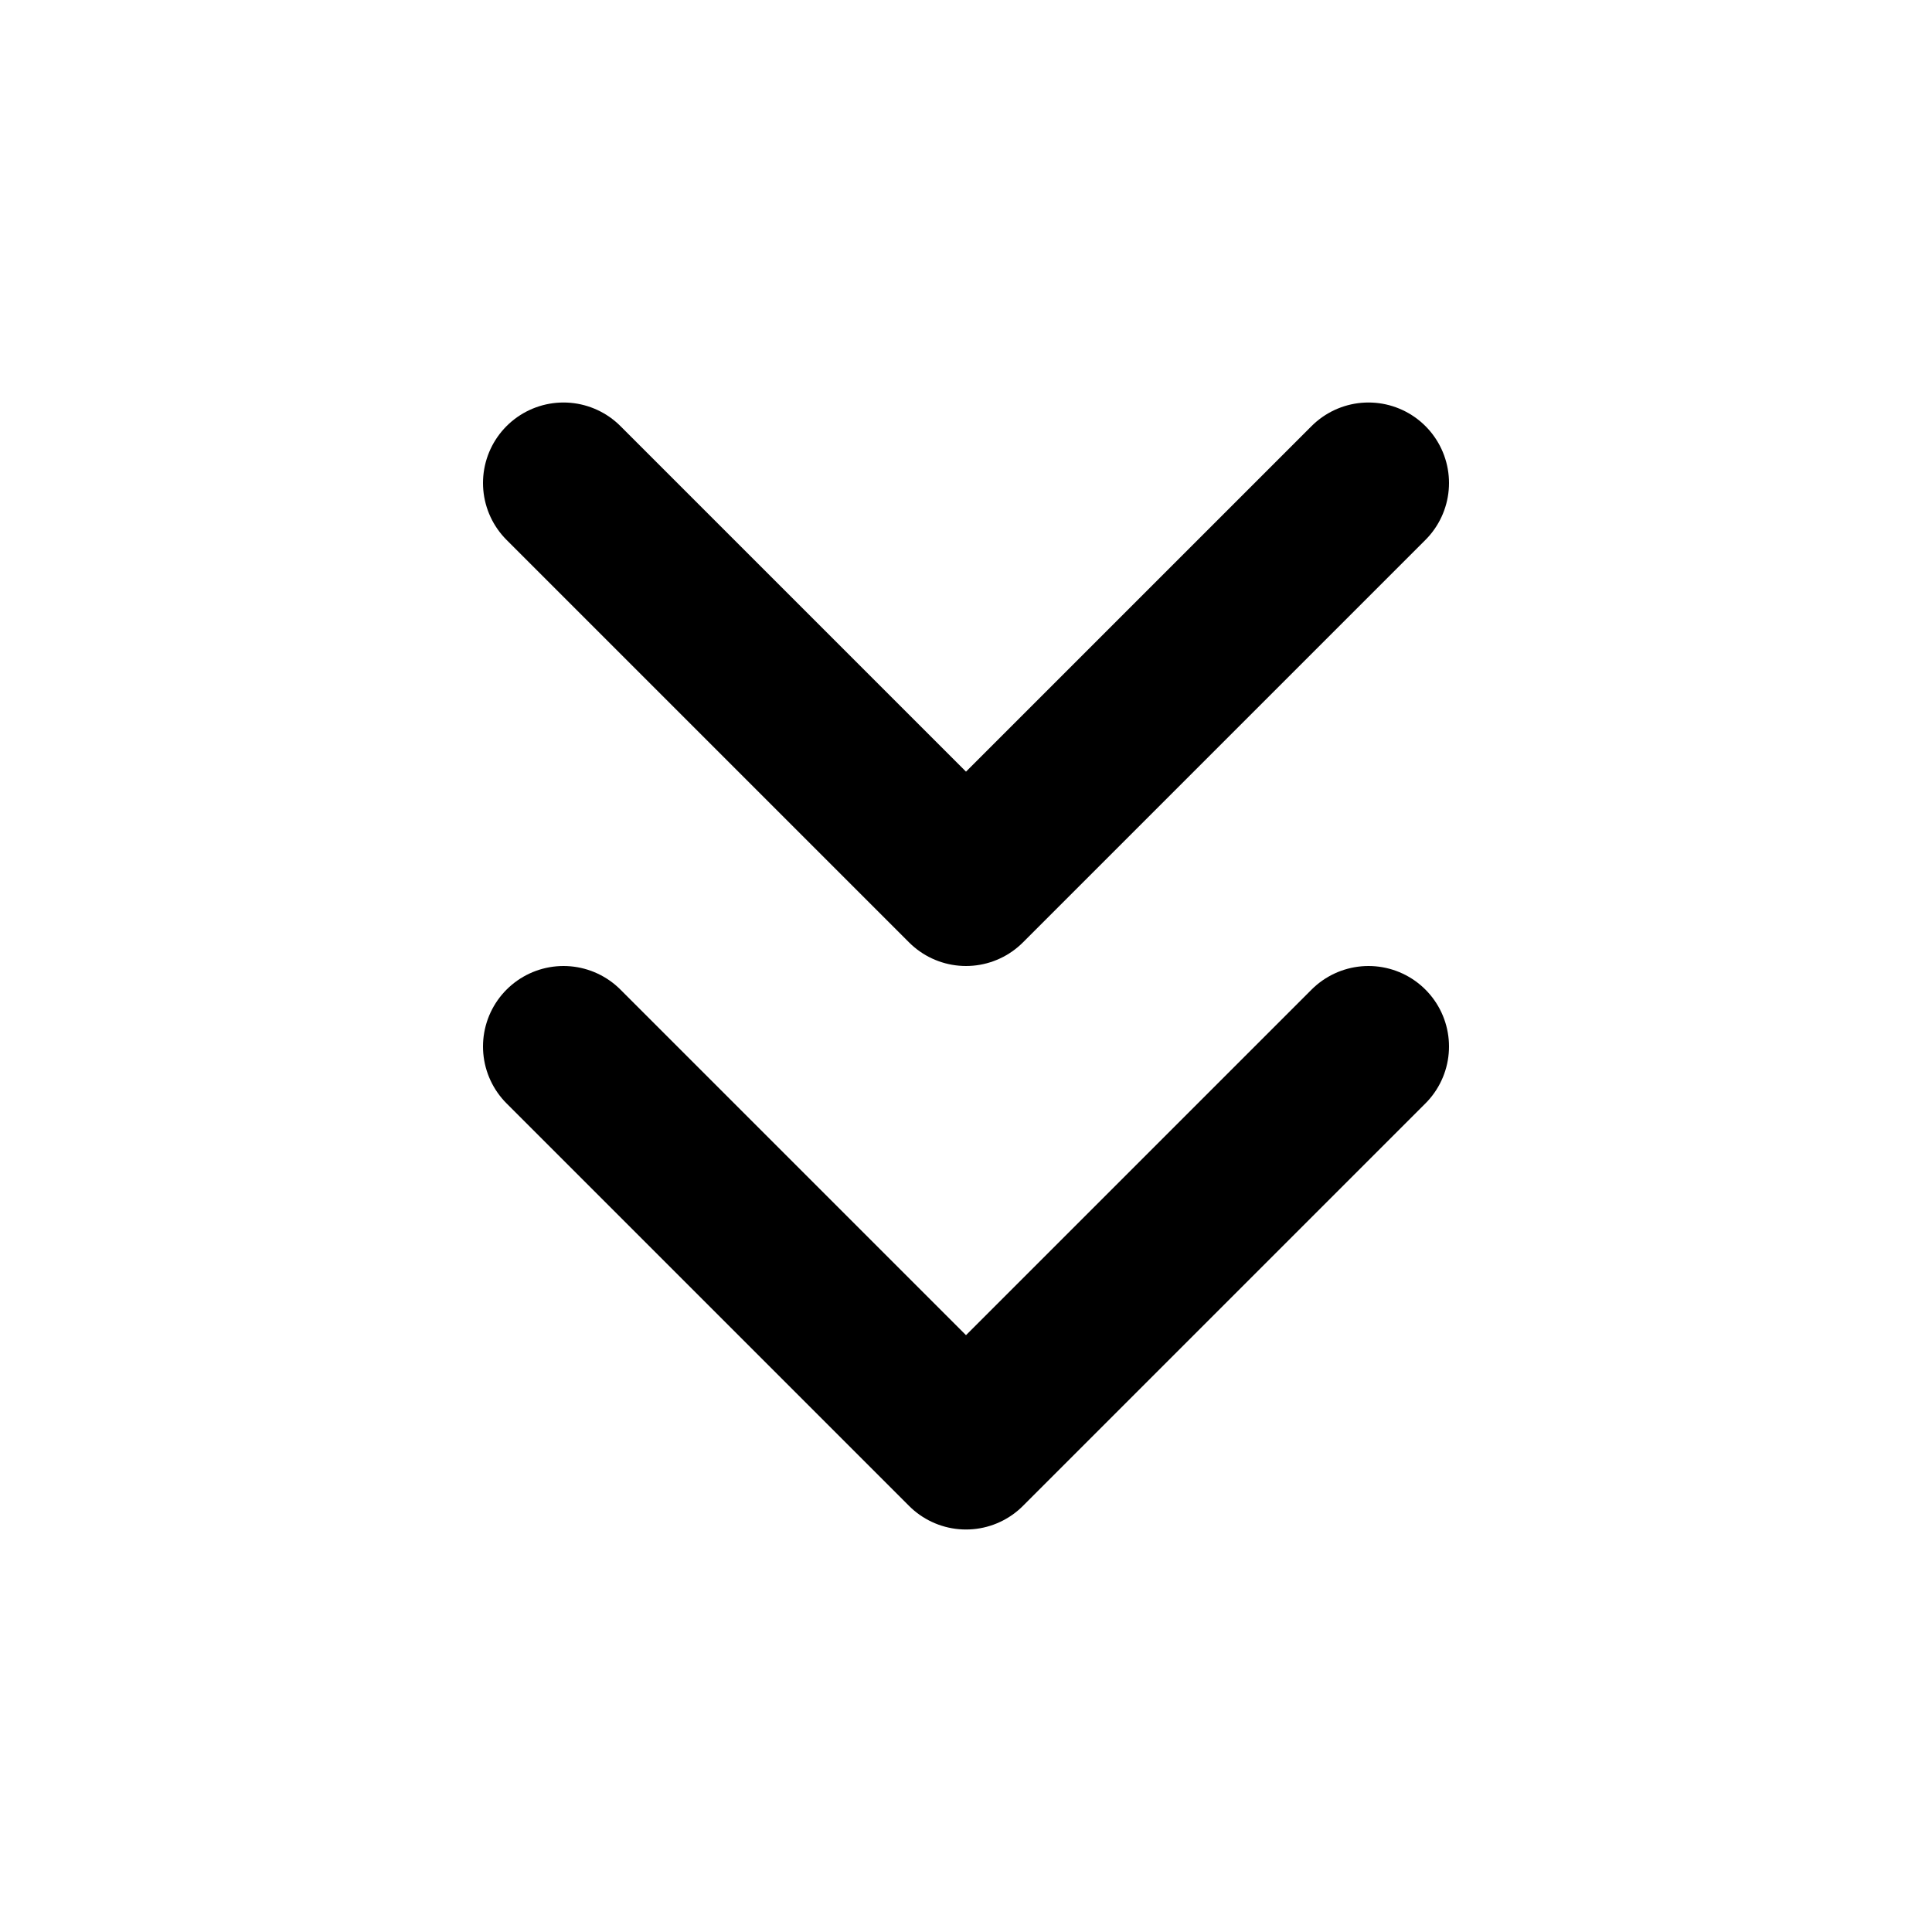
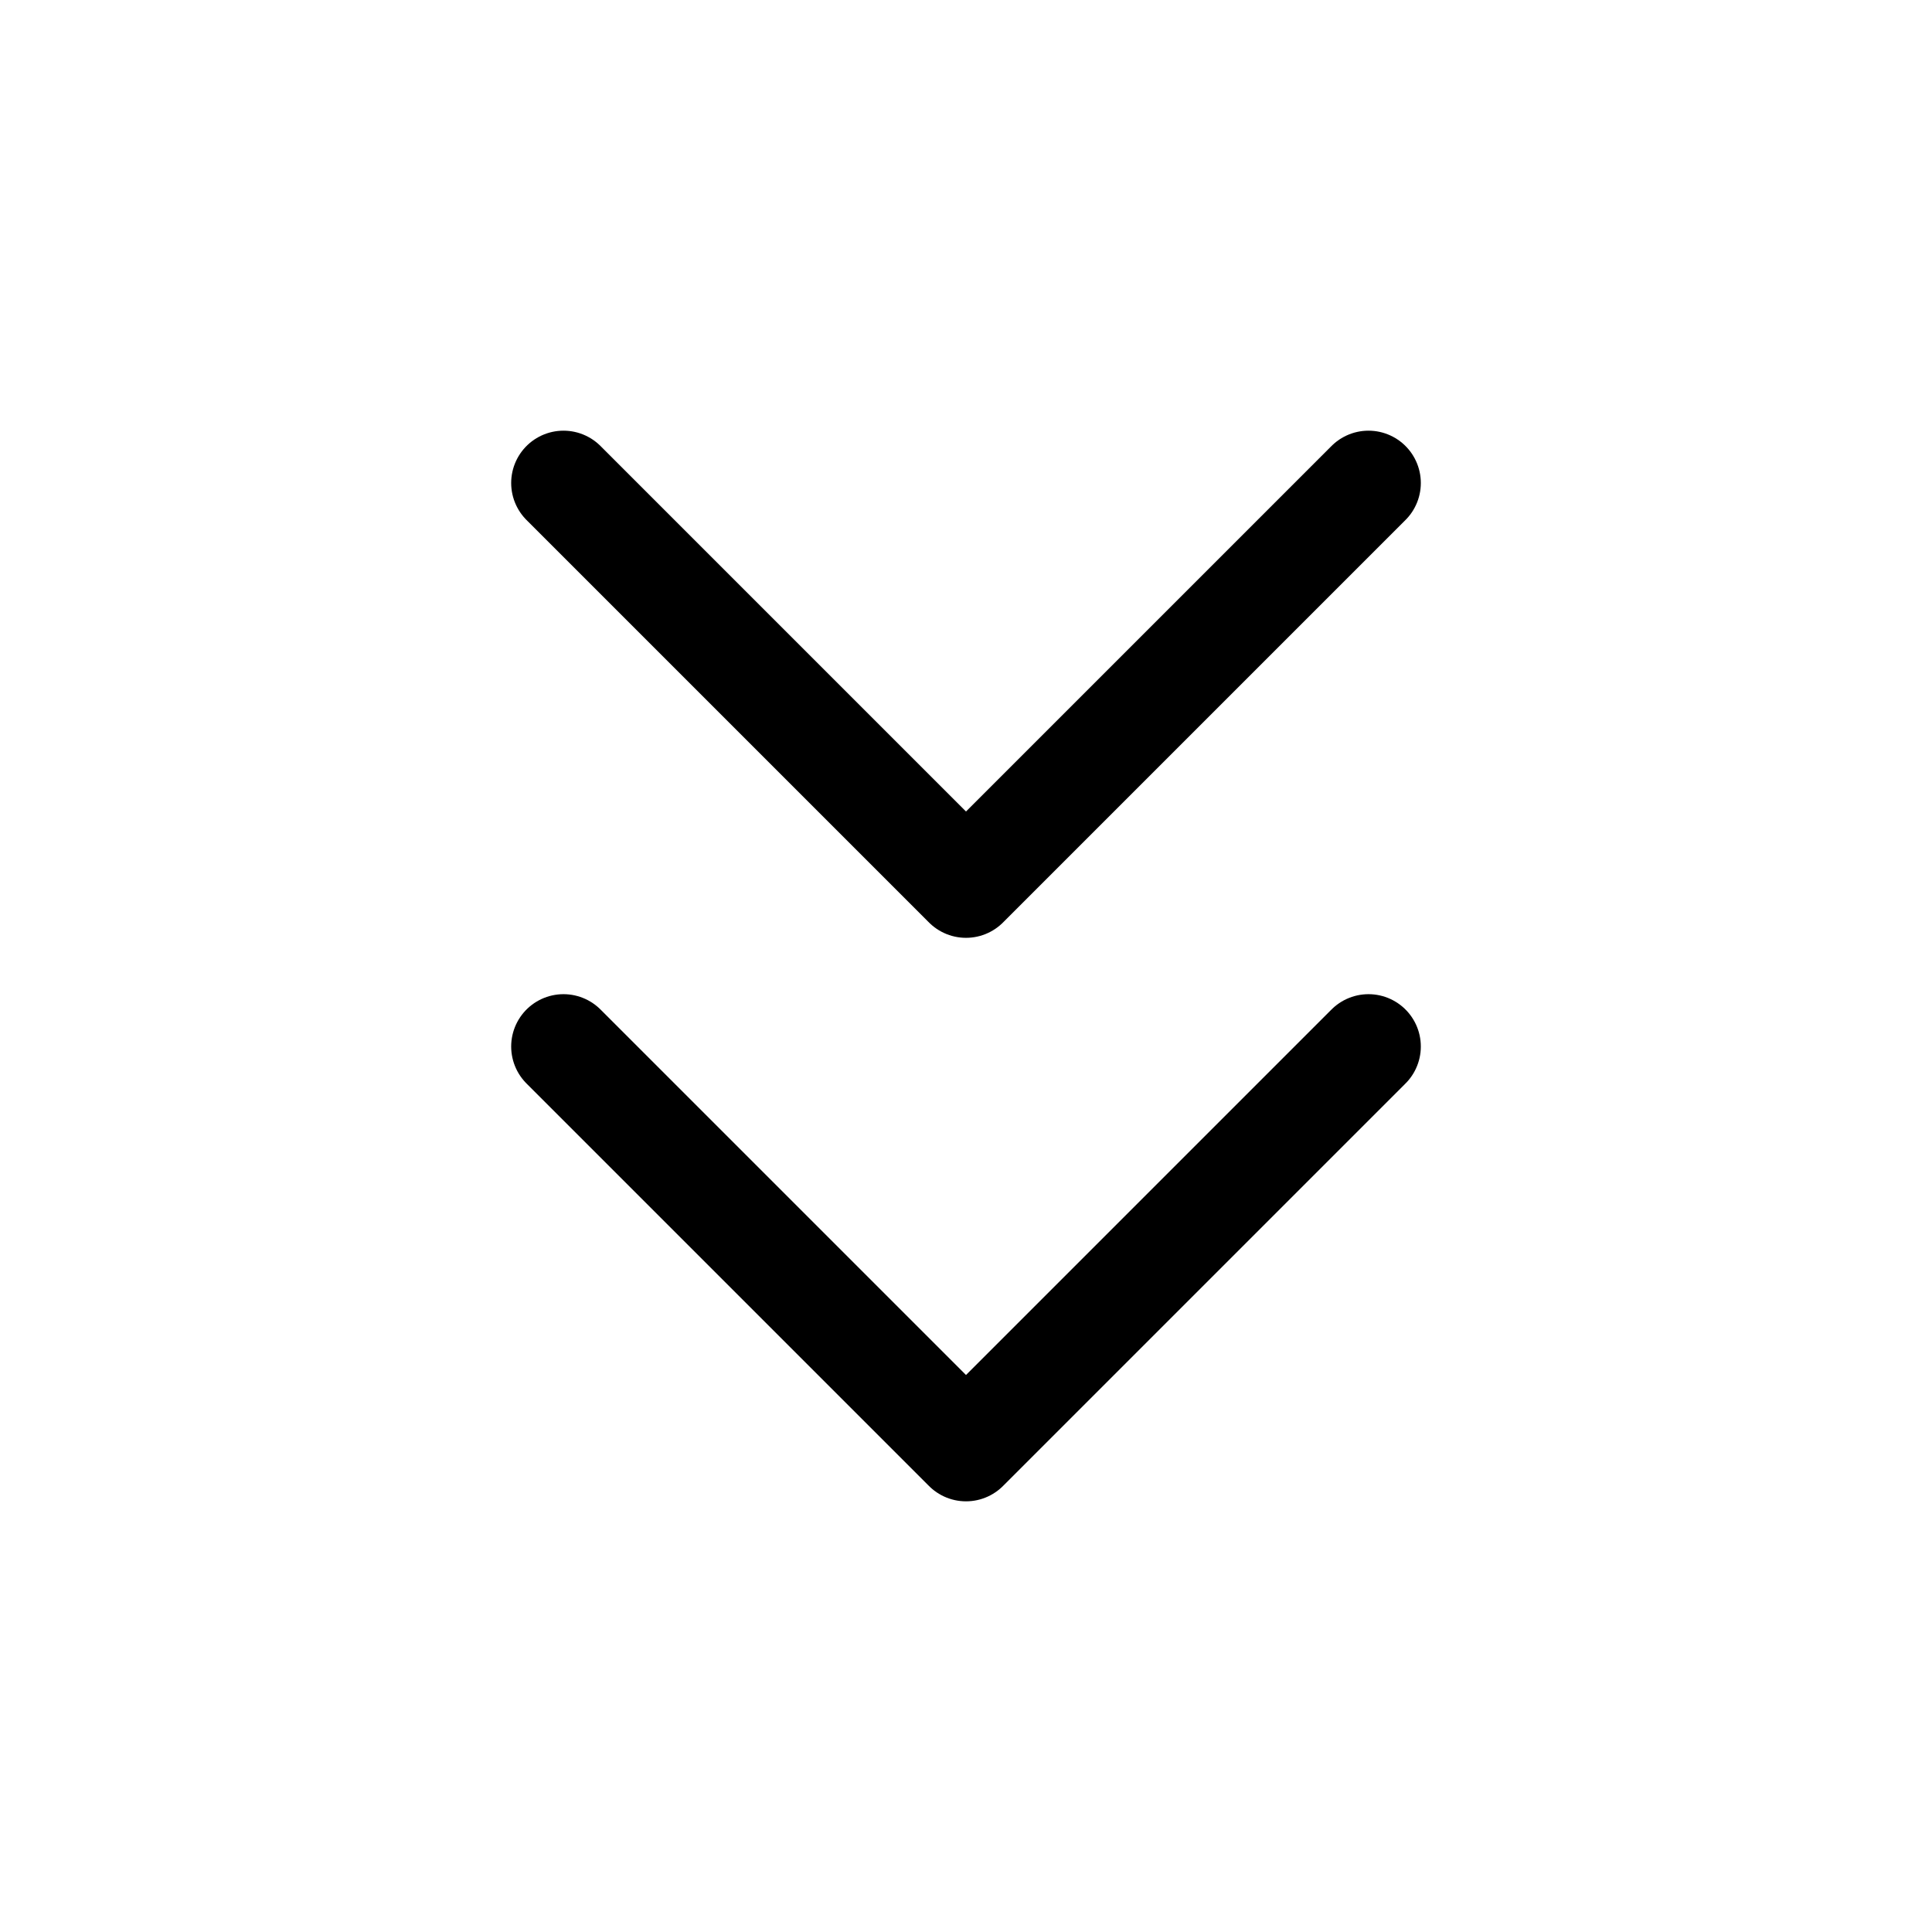
- <svg xmlns="http://www.w3.org/2000/svg" width="24" height="24" viewBox="0 0 24 24" fill="none" stroke="currentColor" stroke-width="2" stroke-linecap="round" stroke-linejoin="round" class="feather feather-chevrons-down">
+ <svg xmlns="http://www.w3.org/2000/svg" width="24" height="24" viewBox="0 0 24 24" fill="none" stroke="currentColor" stroke-width="1.3" stroke-linecap="round" stroke-linejoin="round" class="feather feather-chevrons-down">
  <polyline points="7 13 12 18 17 13" />
  <polyline points="7 6 12 11 17 6" />
</svg>
